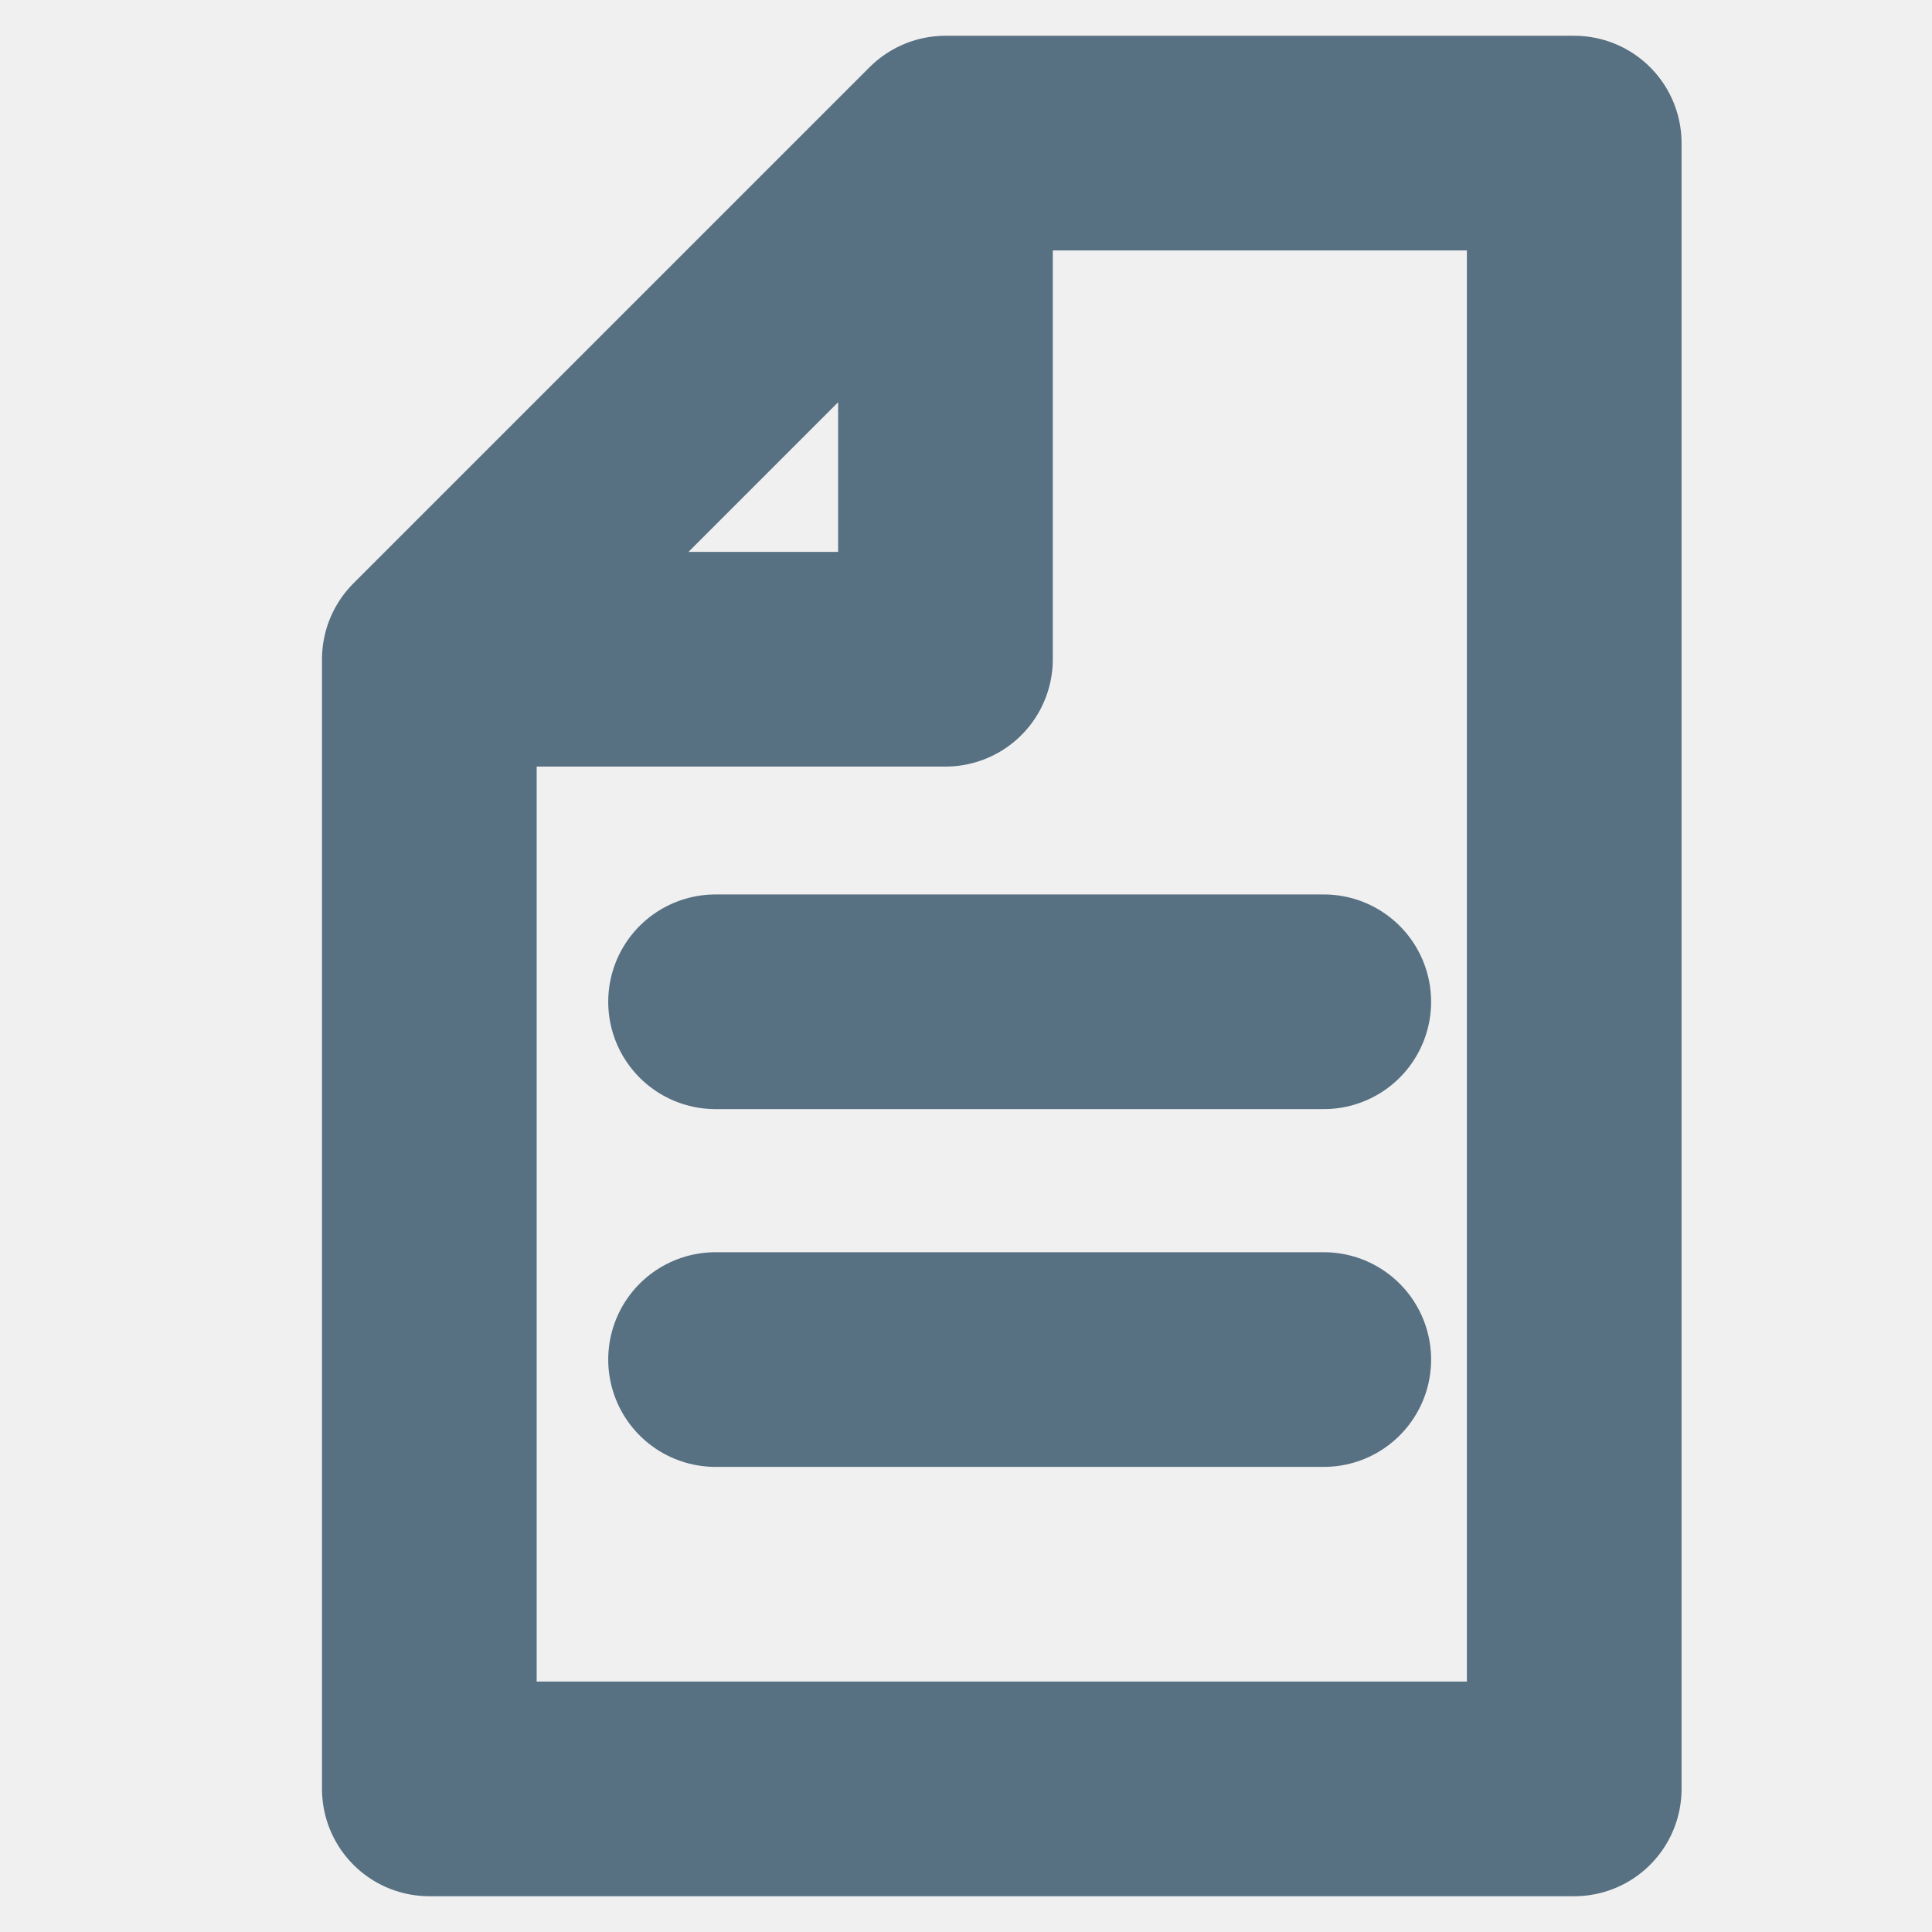
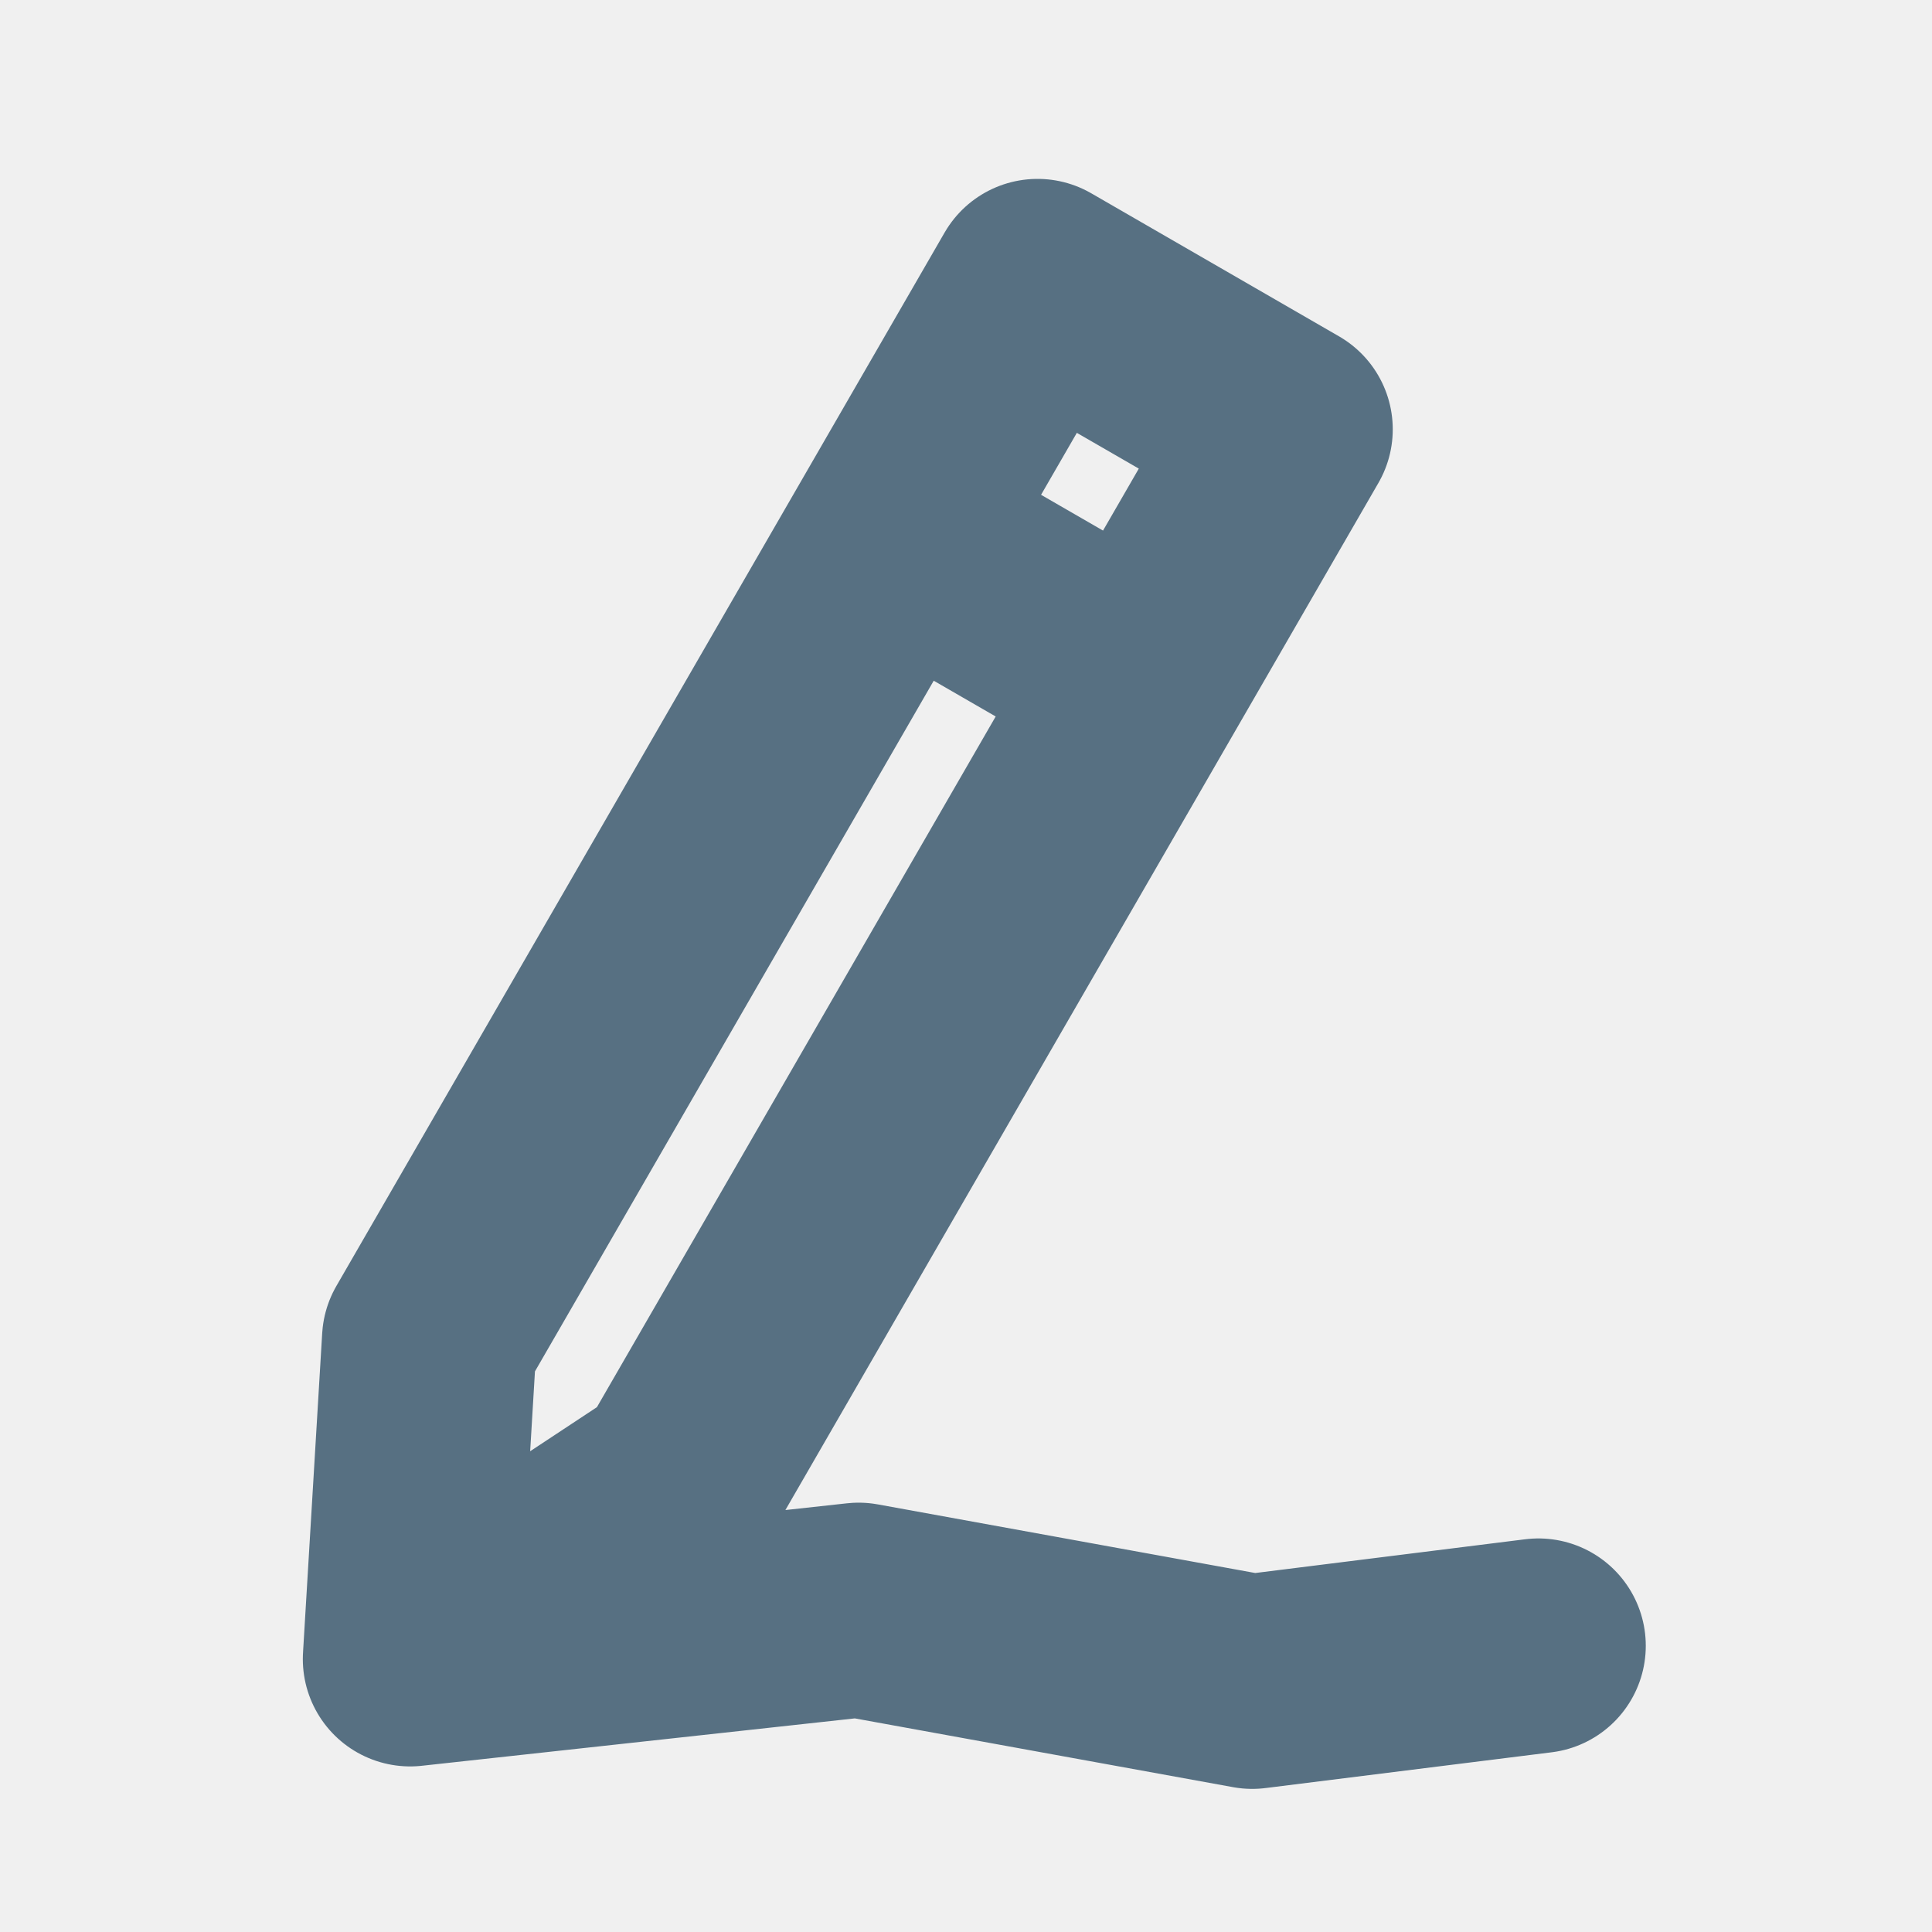
<svg xmlns="http://www.w3.org/2000/svg" width="27" height="27" viewBox="0 0 27 27" fill="none">
-   <path d="M6 9.213V25H22V2H13.213M6 9.213L13.213 2M6 9.213H13.213V2M10 14H18.5M10 19H18.5" stroke="#577082" stroke-width="3" stroke-linecap="round" stroke-linejoin="round" />
+   <g clip-path="url(#clip0_107_165)">
+     <path d="M5.732 23.186L9.464 20.722L15.964 9.464M5.732 23.186L6 18.722L12.5 7.464M5.732 23.186L12 22.5L17.5 23.5L21.5 23M12.5 7.464L14.5 4L17.964 6L15.964 9.464M12.5 7.464L15.964 9.464" stroke="#577082" stroke-width="3" stroke-linecap="round" stroke-linejoin="round" />
+   </g>
+   <defs>
+     <clipPath id="clip0_107_165">
+       <rect width="27" height="27" fill="white" />
+     </clipPath>
+   </defs>
</svg>
